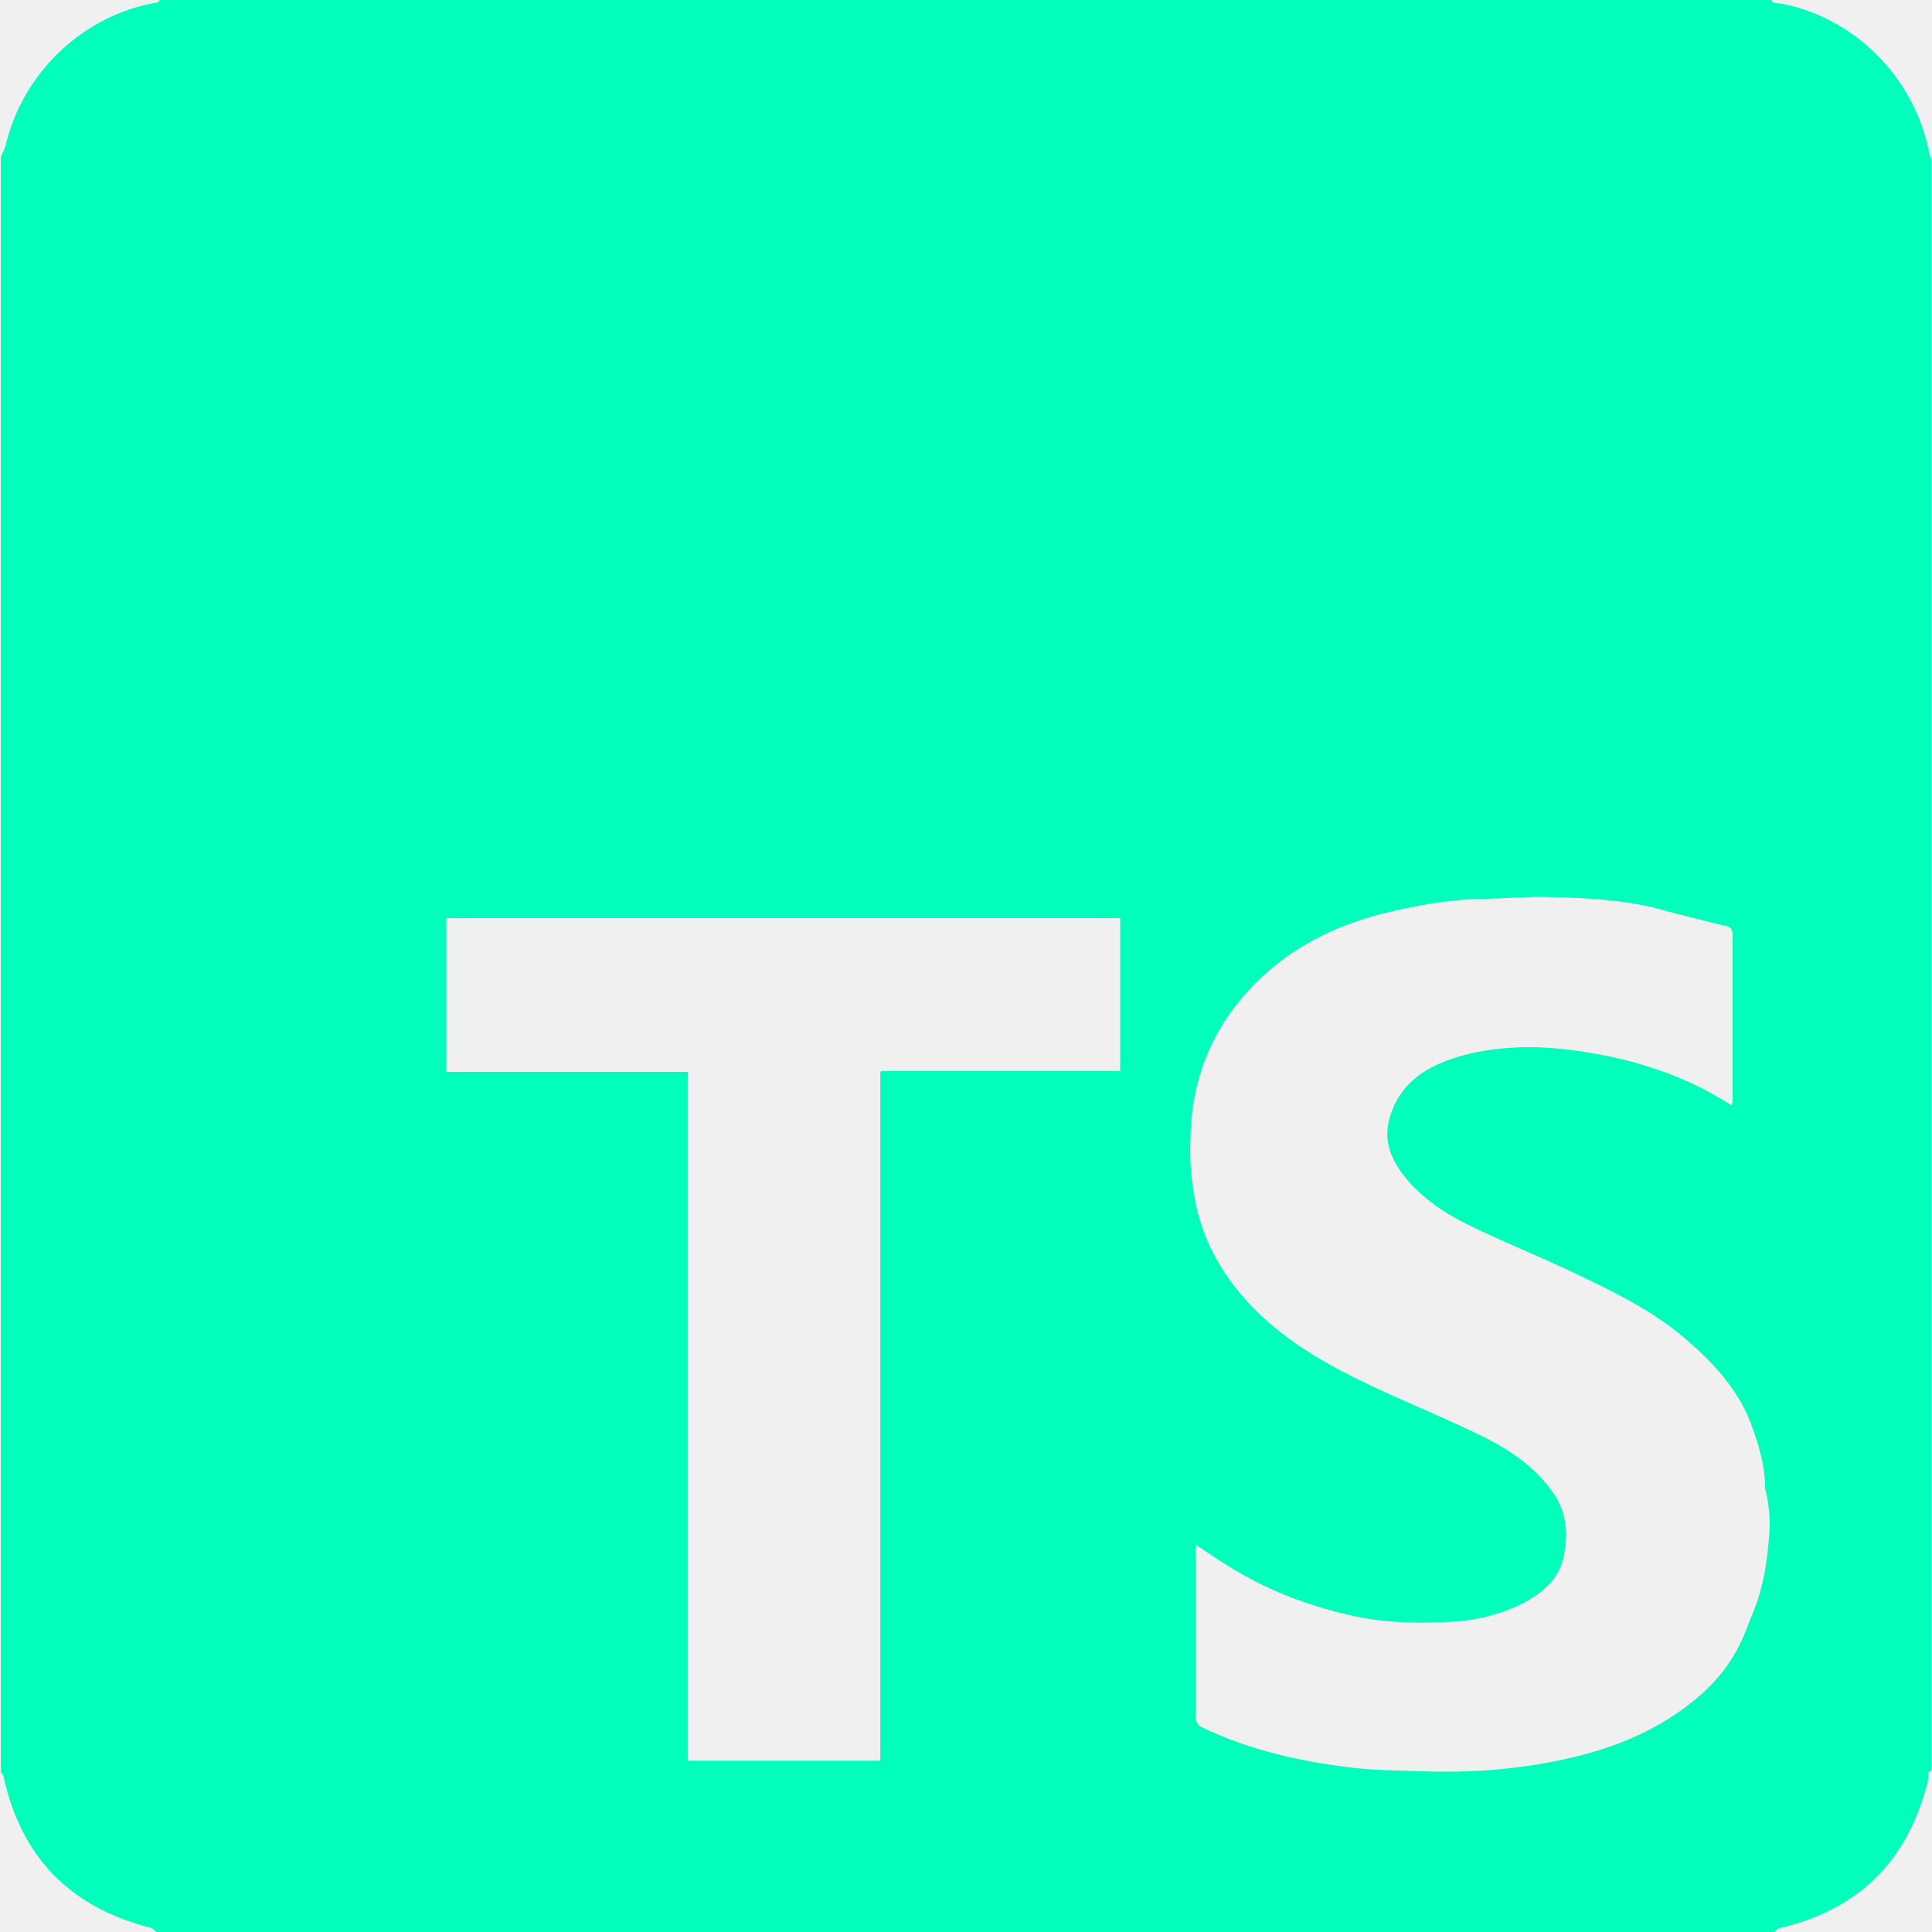
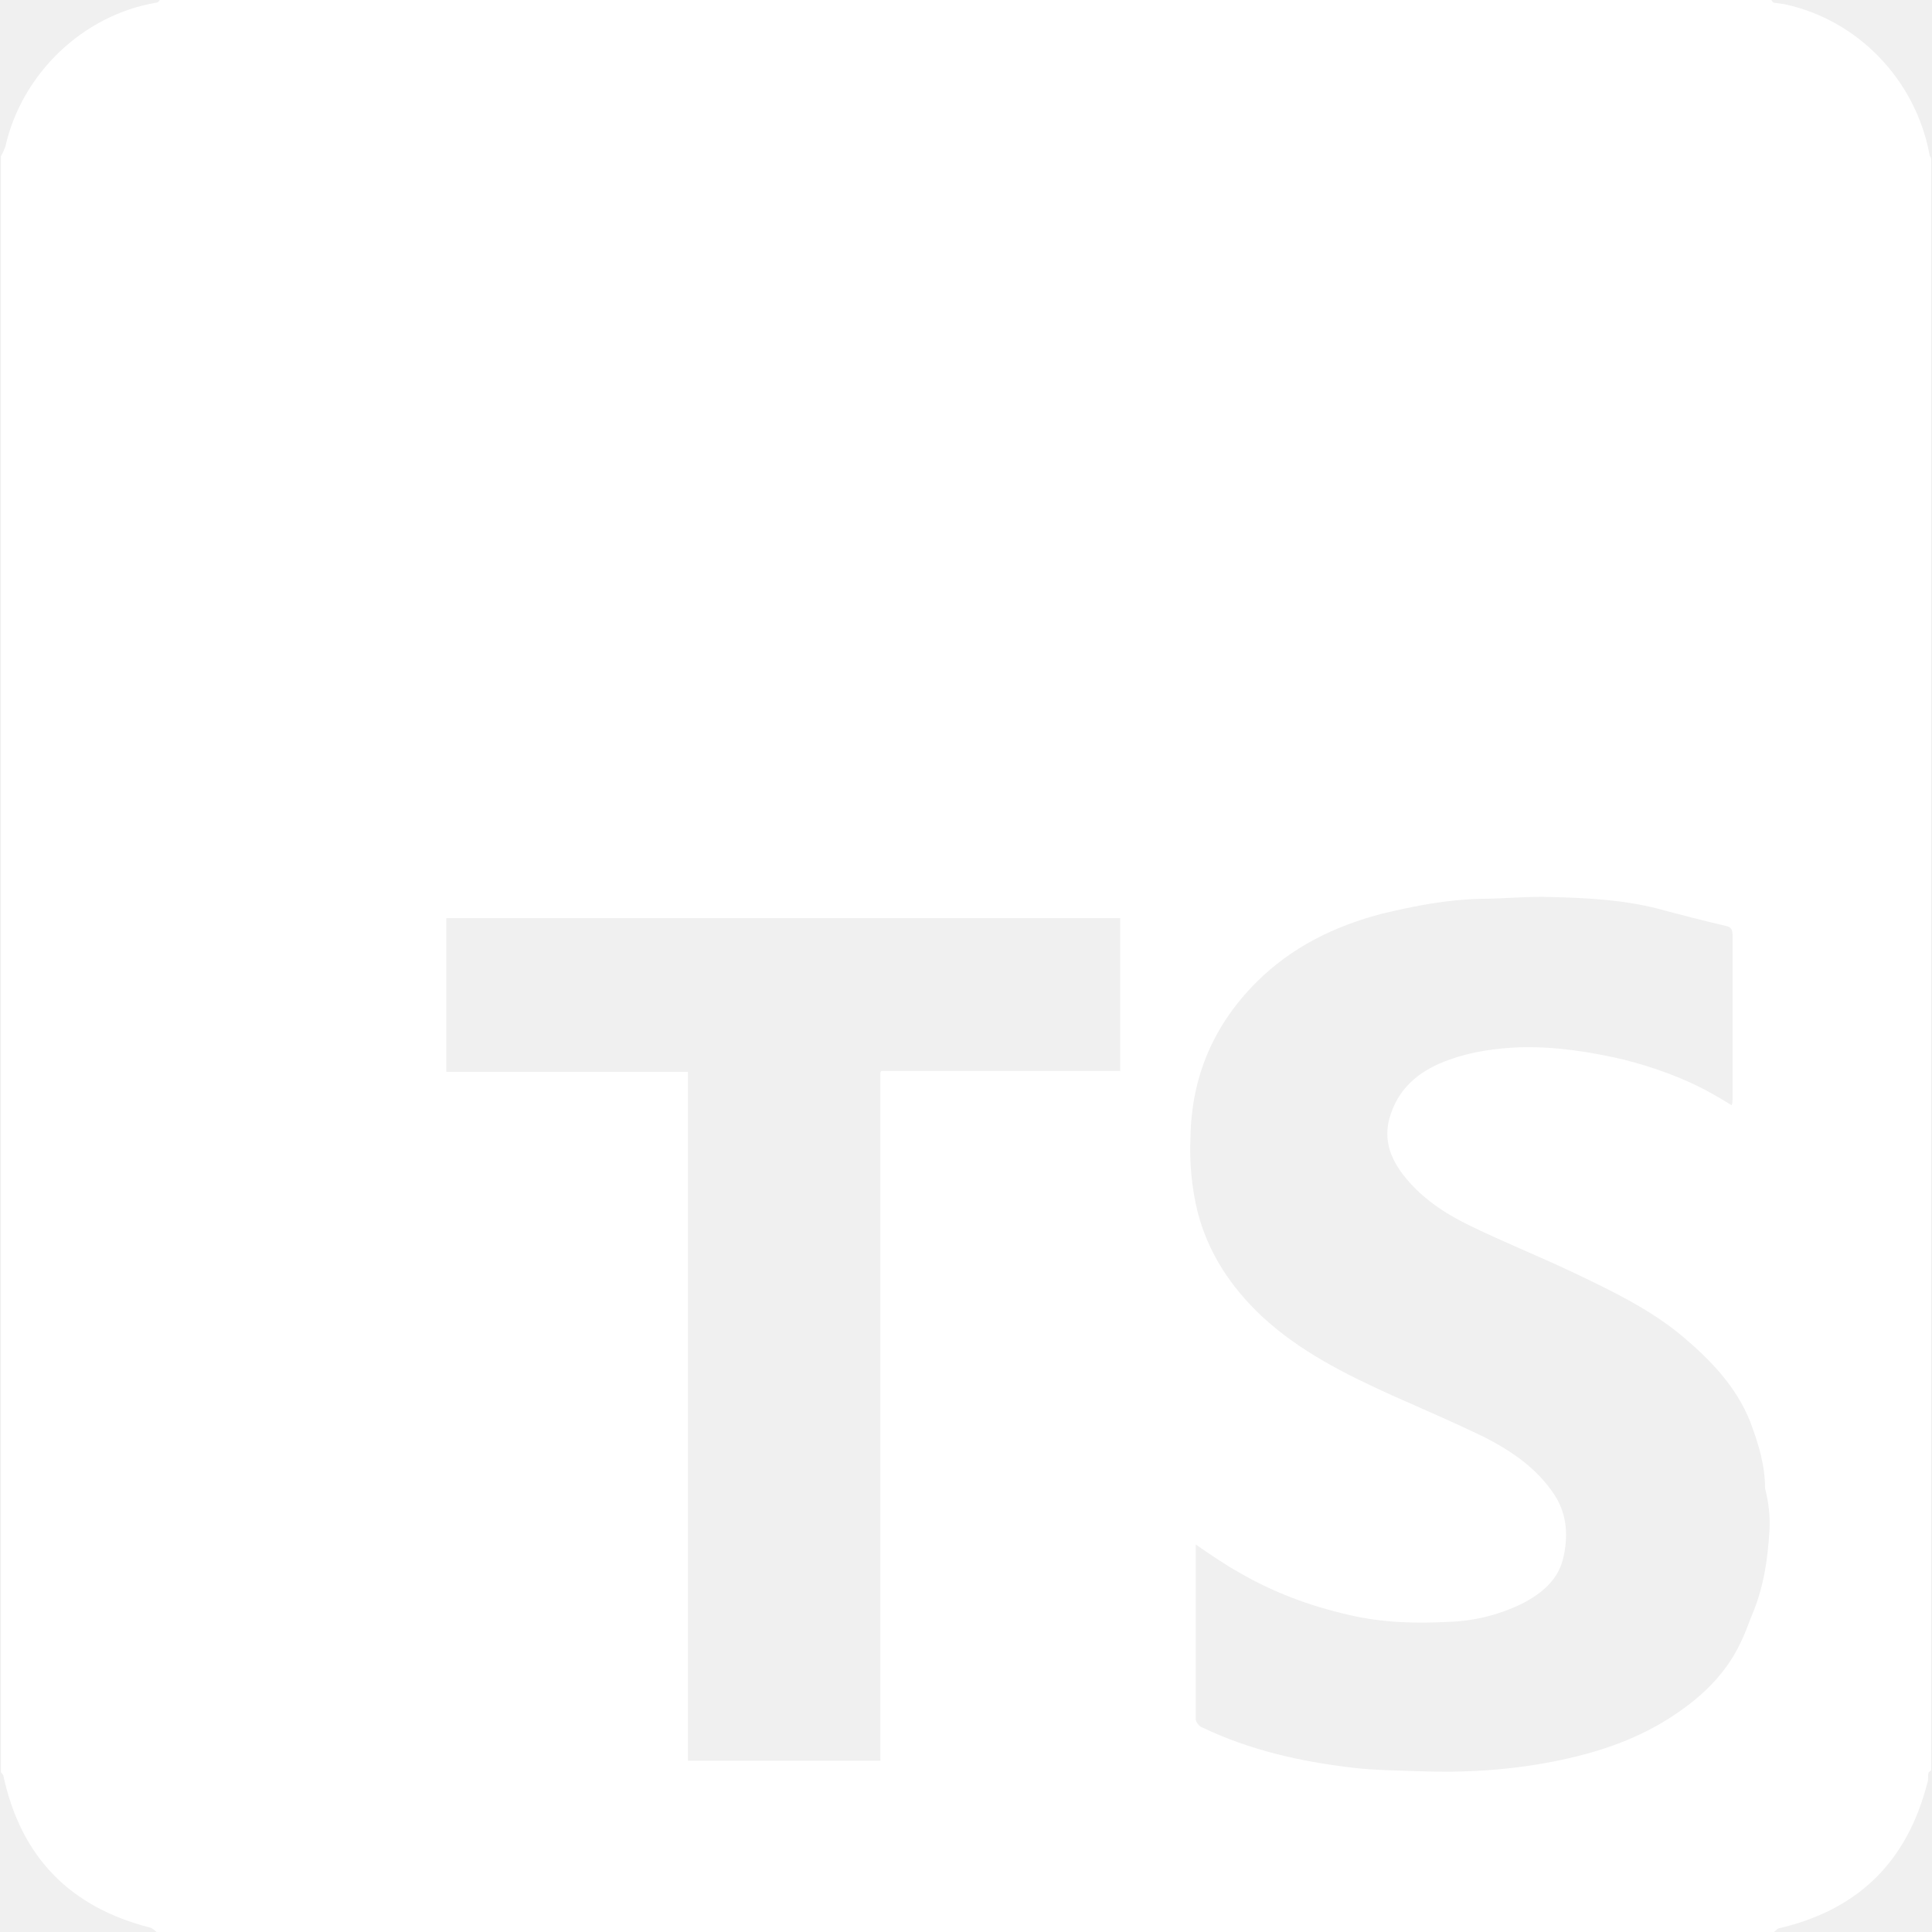
<svg xmlns="http://www.w3.org/2000/svg" width="60" height="60" fill="none">
-   <path d="M59.918 4.775c-.436-2.292-2.21-4.147-4.475-4.639-.109-.027-.218-.027-.354-.054-.027 0-.055-.055-.082-.082H4.966c-.027.027-.055.082-.11.082C2.593.464.683 2.265.165 4.557a2.659 2.659 0 0 1-.137.3v50.177c.028.055.082.082.082.136.546 2.51 2.074 4.066 4.557 4.694a.49.49 0 0 1 .19.136H55.09c.054-.027.082-.082.136-.11 2.483-.572 4.011-2.073 4.639-4.556.027-.082 0-.19.027-.273 0-.027.055-.054.082-.081V4.939c0-.055-.055-.082-.055-.164ZM34.816 33.26h-7.449c0 .027-.027.027-.027.054V54.68h-5.976V33.288h-7.503v-4.775h20.928v4.748h.027Zm20.136 14.27c-.054.927-.19 1.828-.573 2.7-.109.274-.19.52-.327.792-.491 1.037-1.31 1.774-2.265 2.374-1.091.682-2.292 1.064-3.547 1.31-1.391.273-2.783.354-4.202.3-.682-.027-1.364-.027-2.046-.11-1.61-.19-3.192-.545-4.666-1.254-.082-.028-.19-.164-.19-.246V47.967c.436.3.872.6 1.309.846 1.064.628 2.237 1.064 3.438 1.337 1.037.246 2.073.273 3.11.218a5.576 5.576 0 0 0 2.292-.573c.628-.327 1.146-.764 1.283-1.5.136-.655.081-1.31-.3-1.883-.546-.819-1.31-1.337-2.156-1.773-.955-.464-1.91-.874-2.892-1.31-1.446-.655-2.865-1.364-4.038-2.456-.956-.9-1.665-1.964-1.992-3.247a8.171 8.171 0 0 1-.219-2.292c.028-1.882.71-3.492 2.047-4.83 1.091-1.09 2.428-1.745 3.902-2.128 1.01-.245 2.019-.436 3.055-.463.737 0 1.474-.082 2.183-.055 1.119.027 2.21.082 3.302.355.71.19 1.446.382 2.155.546.137.027.191.109.191.272v5.103c0 .054 0 .109-.027.19-.218-.136-.41-.245-.6-.354-.873-.491-1.801-.819-2.756-1.064-1.064-.246-2.128-.41-3.22-.382-.736.027-1.5.136-2.183.382-.845.3-1.527.791-1.828 1.691-.245.71-.054 1.31.382 1.883.546.71 1.283 1.2 2.074 1.583 1.064.518 2.156.955 3.192 1.446 1.201.573 2.401 1.146 3.411 1.992.873.736 1.665 1.555 2.101 2.646.246.655.464 1.337.464 2.074.109.437.164.873.136 1.31Z" fill="#00ffbb" />
+   <path d="M59.918 4.775c-.436-2.292-2.21-4.147-4.475-4.639-.109-.027-.218-.027-.354-.054-.027 0-.055-.055-.082-.082H4.966c-.027.027-.055.082-.11.082C2.593.464.683 2.265.165 4.557a2.659 2.659 0 0 1-.137.3v50.177c.028.055.082.082.082.136.546 2.51 2.074 4.066 4.557 4.694a.49.49 0 0 1 .19.136H55.09c.054-.027.082-.082.136-.11 2.483-.572 4.011-2.073 4.639-4.556.027-.082 0-.19.027-.273 0-.027.055-.054.082-.081V4.939c0-.055-.055-.082-.055-.164ZM34.816 33.26h-7.449c0 .027-.027.027-.027.054V54.68h-5.976V33.288h-7.503v-4.775h20.928v4.748h.027Zm20.136 14.27c-.054.927-.19 1.828-.573 2.7-.109.274-.19.52-.327.792-.491 1.037-1.31 1.774-2.265 2.374-1.091.682-2.292 1.064-3.547 1.31-1.391.273-2.783.354-4.202.3-.682-.027-1.364-.027-2.046-.11-1.61-.19-3.192-.545-4.666-1.254-.082-.028-.19-.164-.19-.246V47.967c.436.3.872.6 1.309.846 1.064.628 2.237 1.064 3.438 1.337 1.037.246 2.073.273 3.11.218a5.576 5.576 0 0 0 2.292-.573c.628-.327 1.146-.764 1.283-1.5.136-.655.081-1.31-.3-1.883-.546-.819-1.31-1.337-2.156-1.773-.955-.464-1.91-.874-2.892-1.31-1.446-.655-2.865-1.364-4.038-2.456-.956-.9-1.665-1.964-1.992-3.247a8.171 8.171 0 0 1-.219-2.292c.028-1.882.71-3.492 2.047-4.83 1.091-1.09 2.428-1.745 3.902-2.128 1.01-.245 2.019-.436 3.055-.463.737 0 1.474-.082 2.183-.055 1.119.027 2.21.082 3.302.355.71.19 1.446.382 2.155.546.137.027.191.109.191.272v5.103c0 .054 0 .109-.027.19-.218-.136-.41-.245-.6-.354-.873-.491-1.801-.819-2.756-1.064-1.064-.246-2.128-.41-3.22-.382-.736.027-1.5.136-2.183.382-.845.3-1.527.791-1.828 1.691-.245.71-.054 1.31.382 1.883.546.71 1.283 1.2 2.074 1.583 1.064.518 2.156.955 3.192 1.446 1.201.573 2.401 1.146 3.411 1.992.873.736 1.665 1.555 2.101 2.646.246.655.464 1.337.464 2.074.109.437.164.873.136 1.31Z" fill="white" />
</svg>
